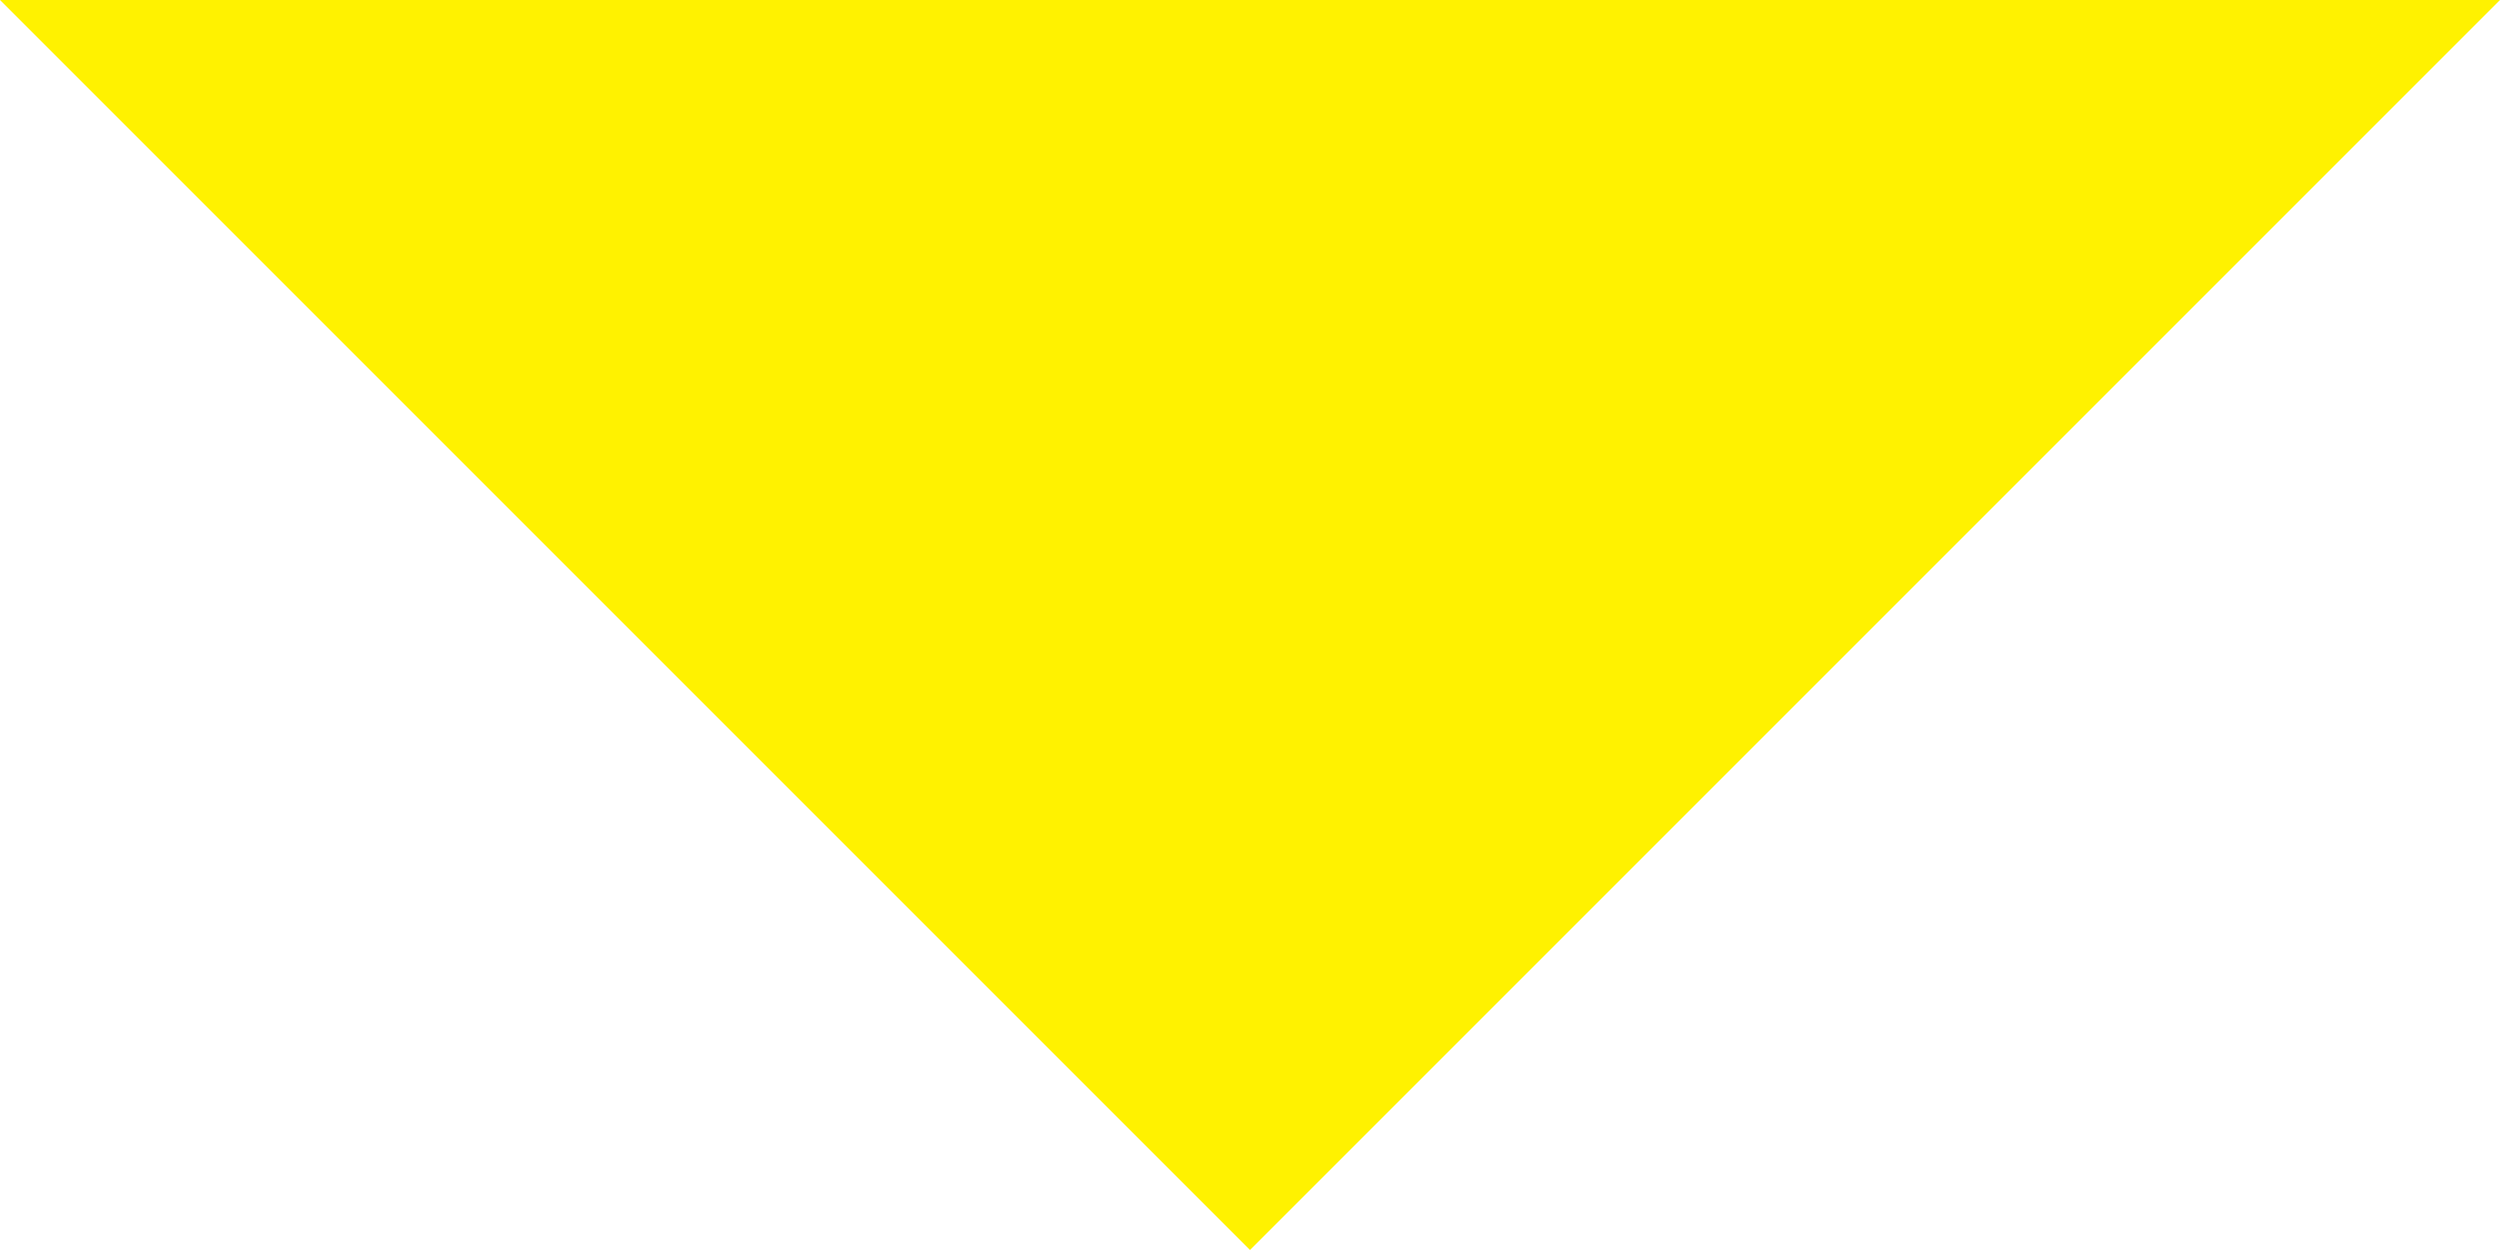
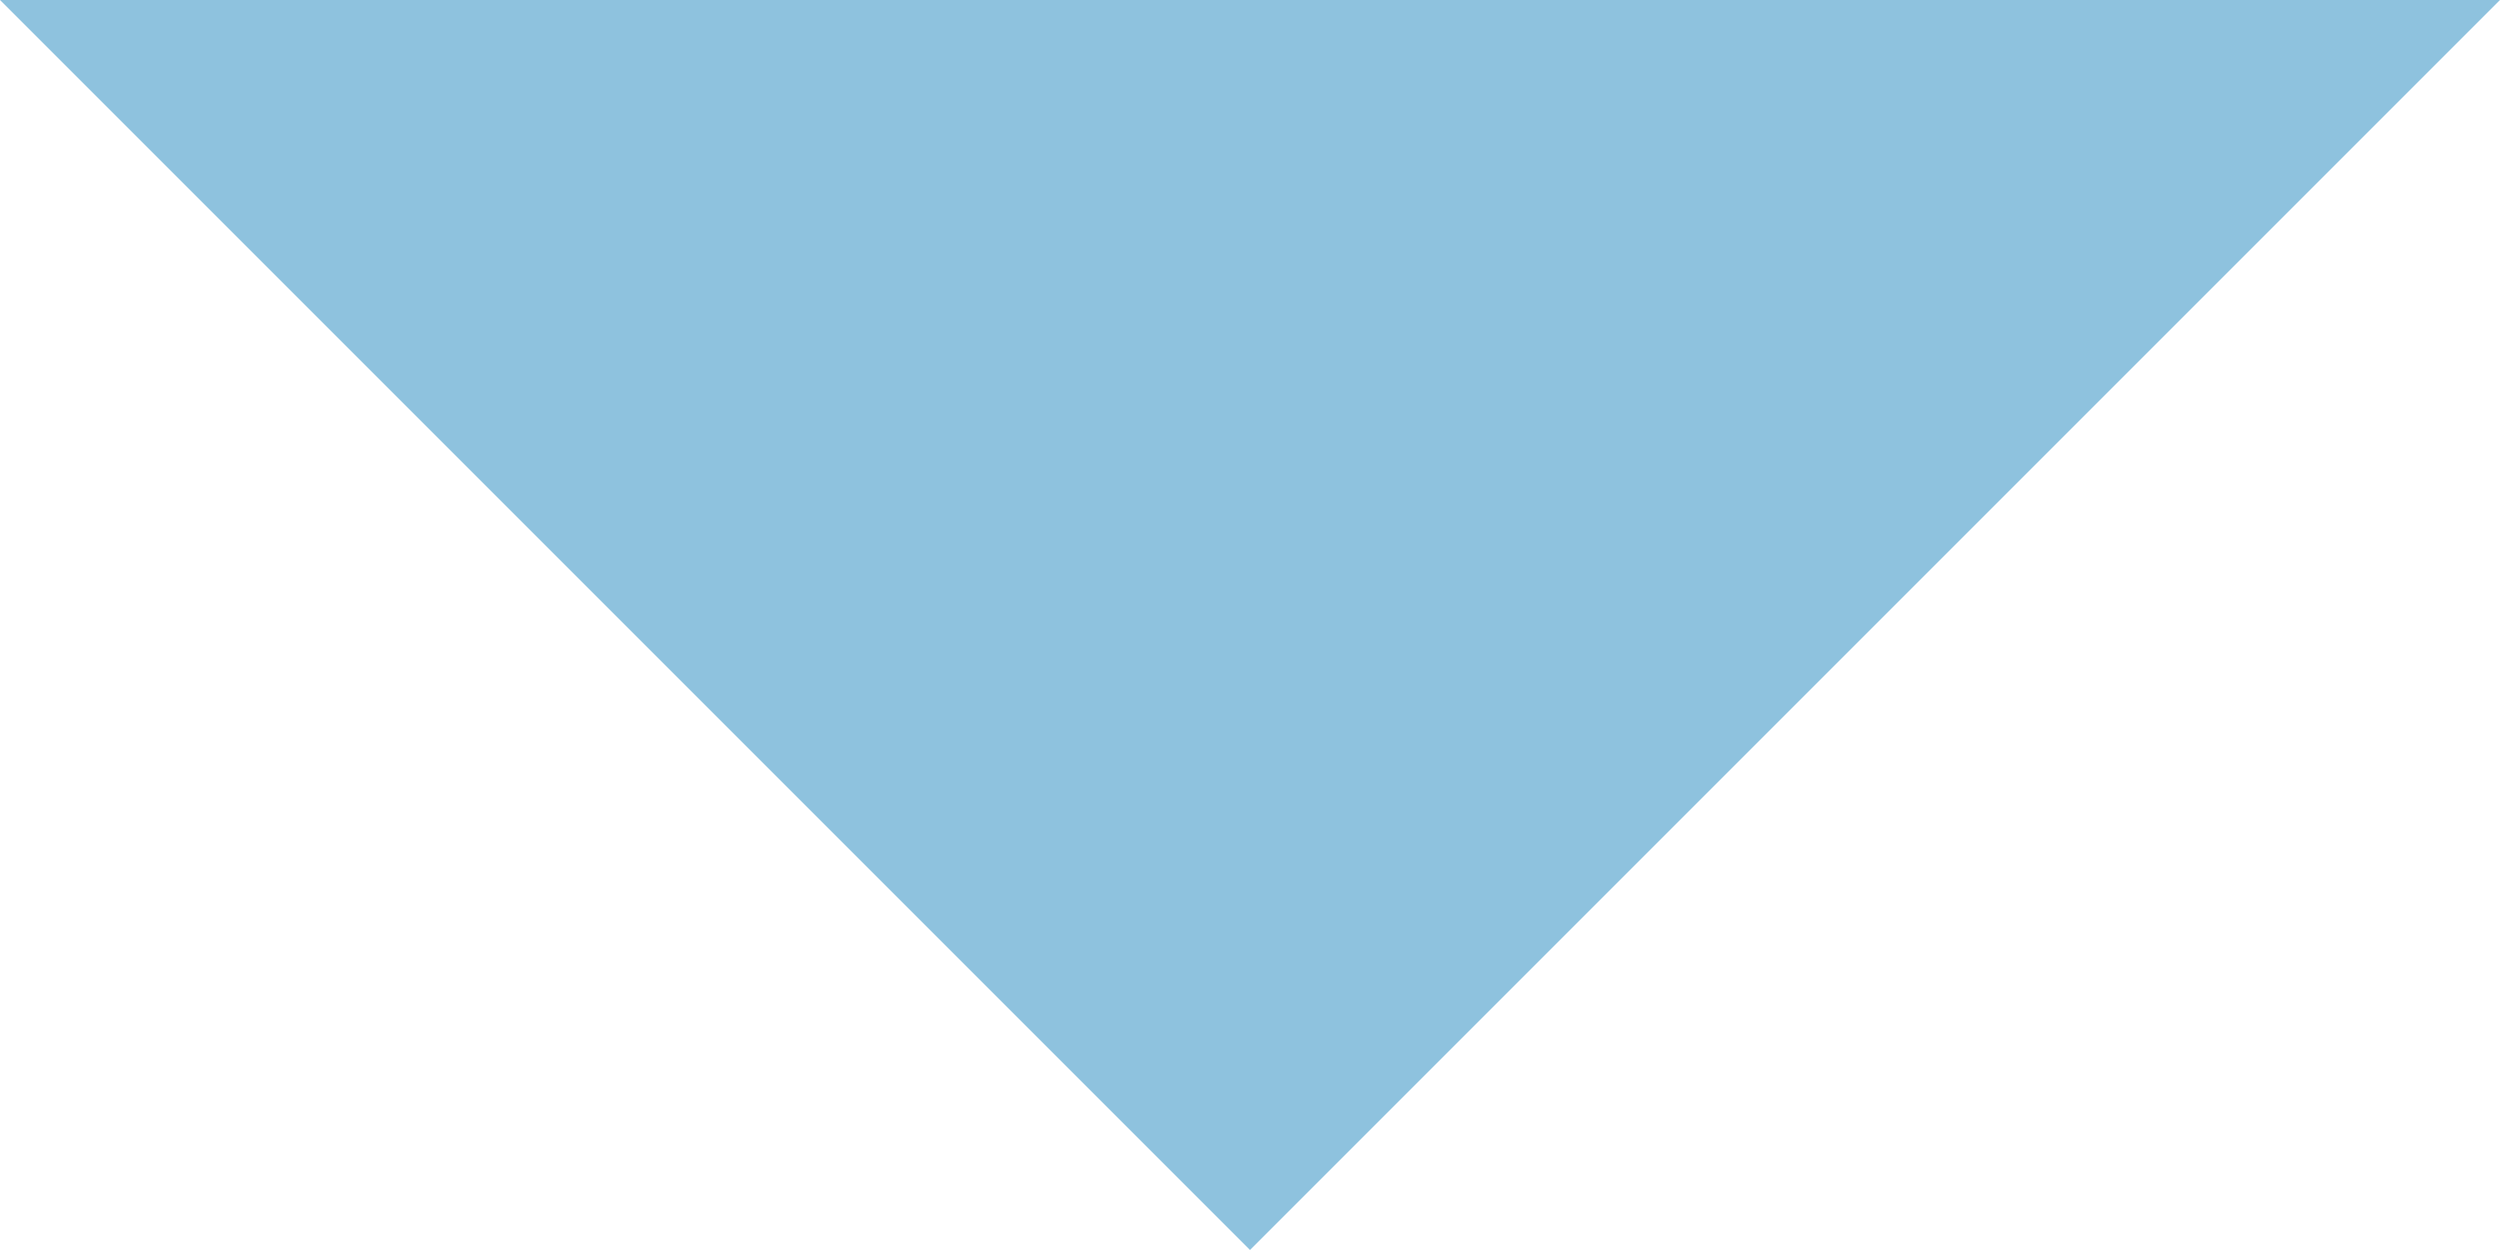
<svg xmlns="http://www.w3.org/2000/svg" version="1.1" id="Layer_1" x="0px" y="0px" viewBox="0 0 8.8 4.4" style="enable-background:new 0 0 8.8 4.4;" xml:space="preserve">
  <style type="text/css">
	.st0{fill:none;}
- 	.st1{fill:#FFF200;}
+ 	.st1{fill:#8ec2de;}
</style>
  <path class="st0" d="M-7.6-9.8h24v24h-24V-9.8z" />
  <path class="st1" d="M0,0l4.4,4.4L8.8,0H0z" />
</svg>
